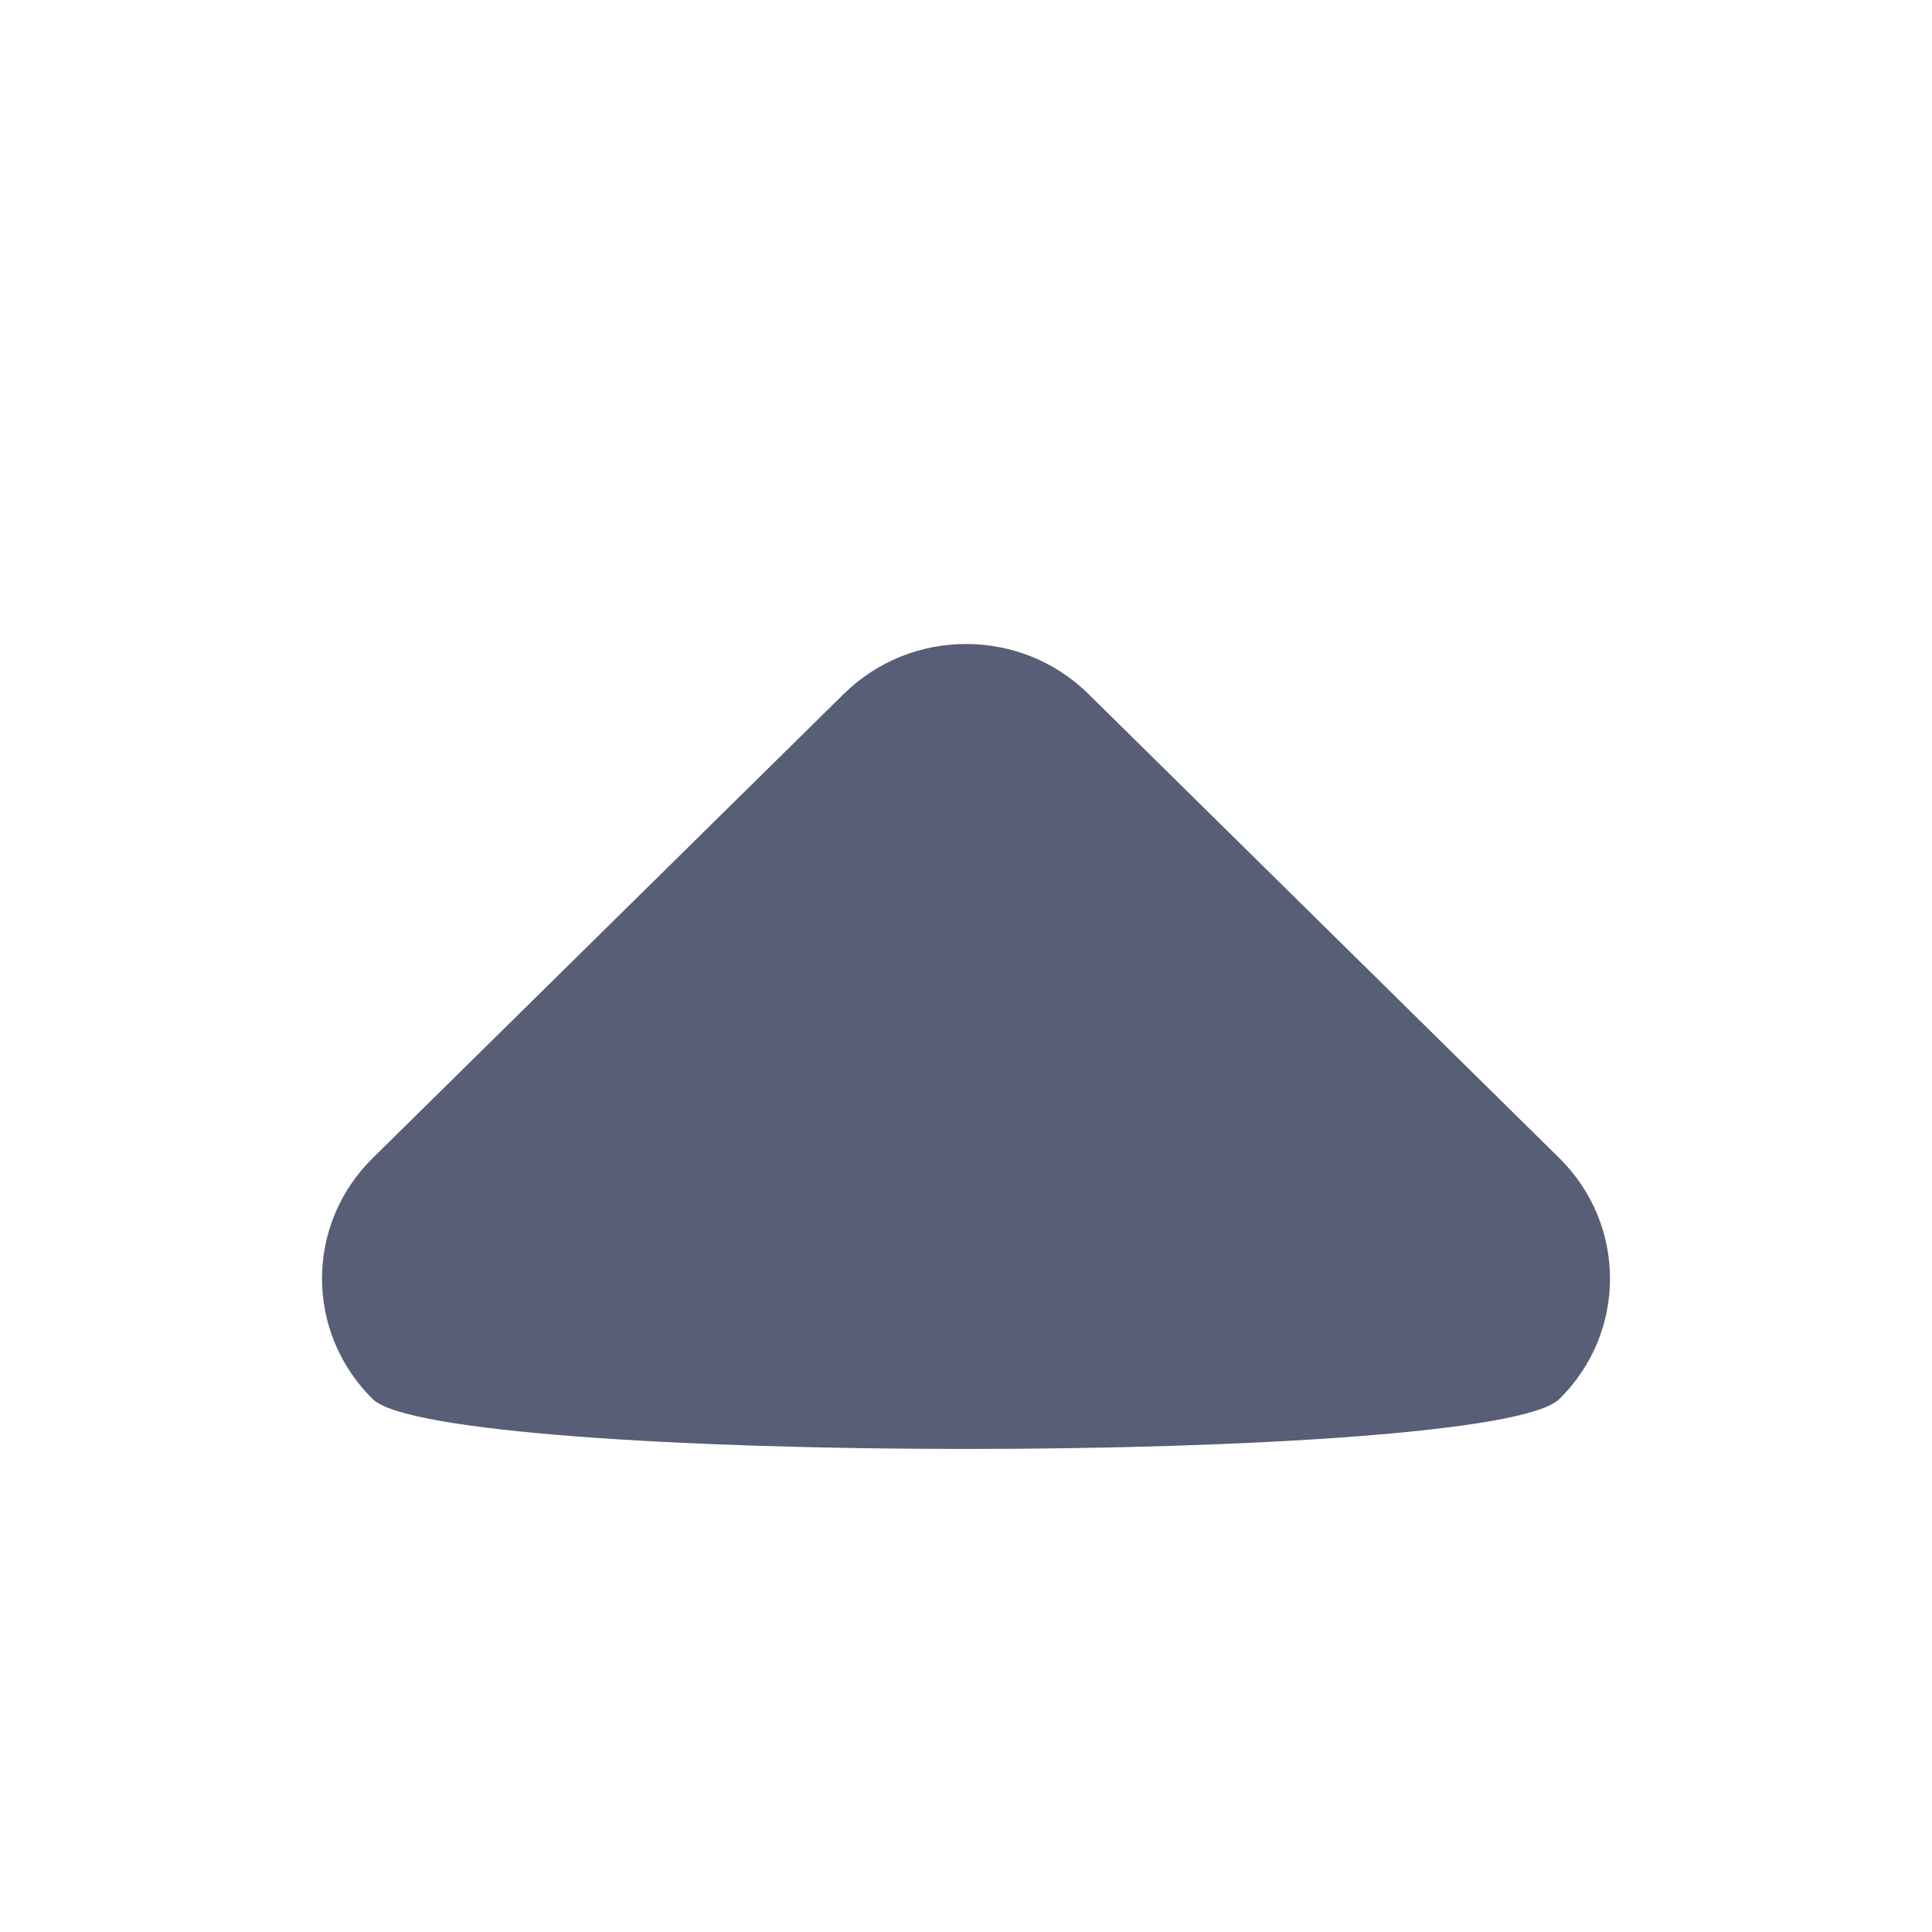
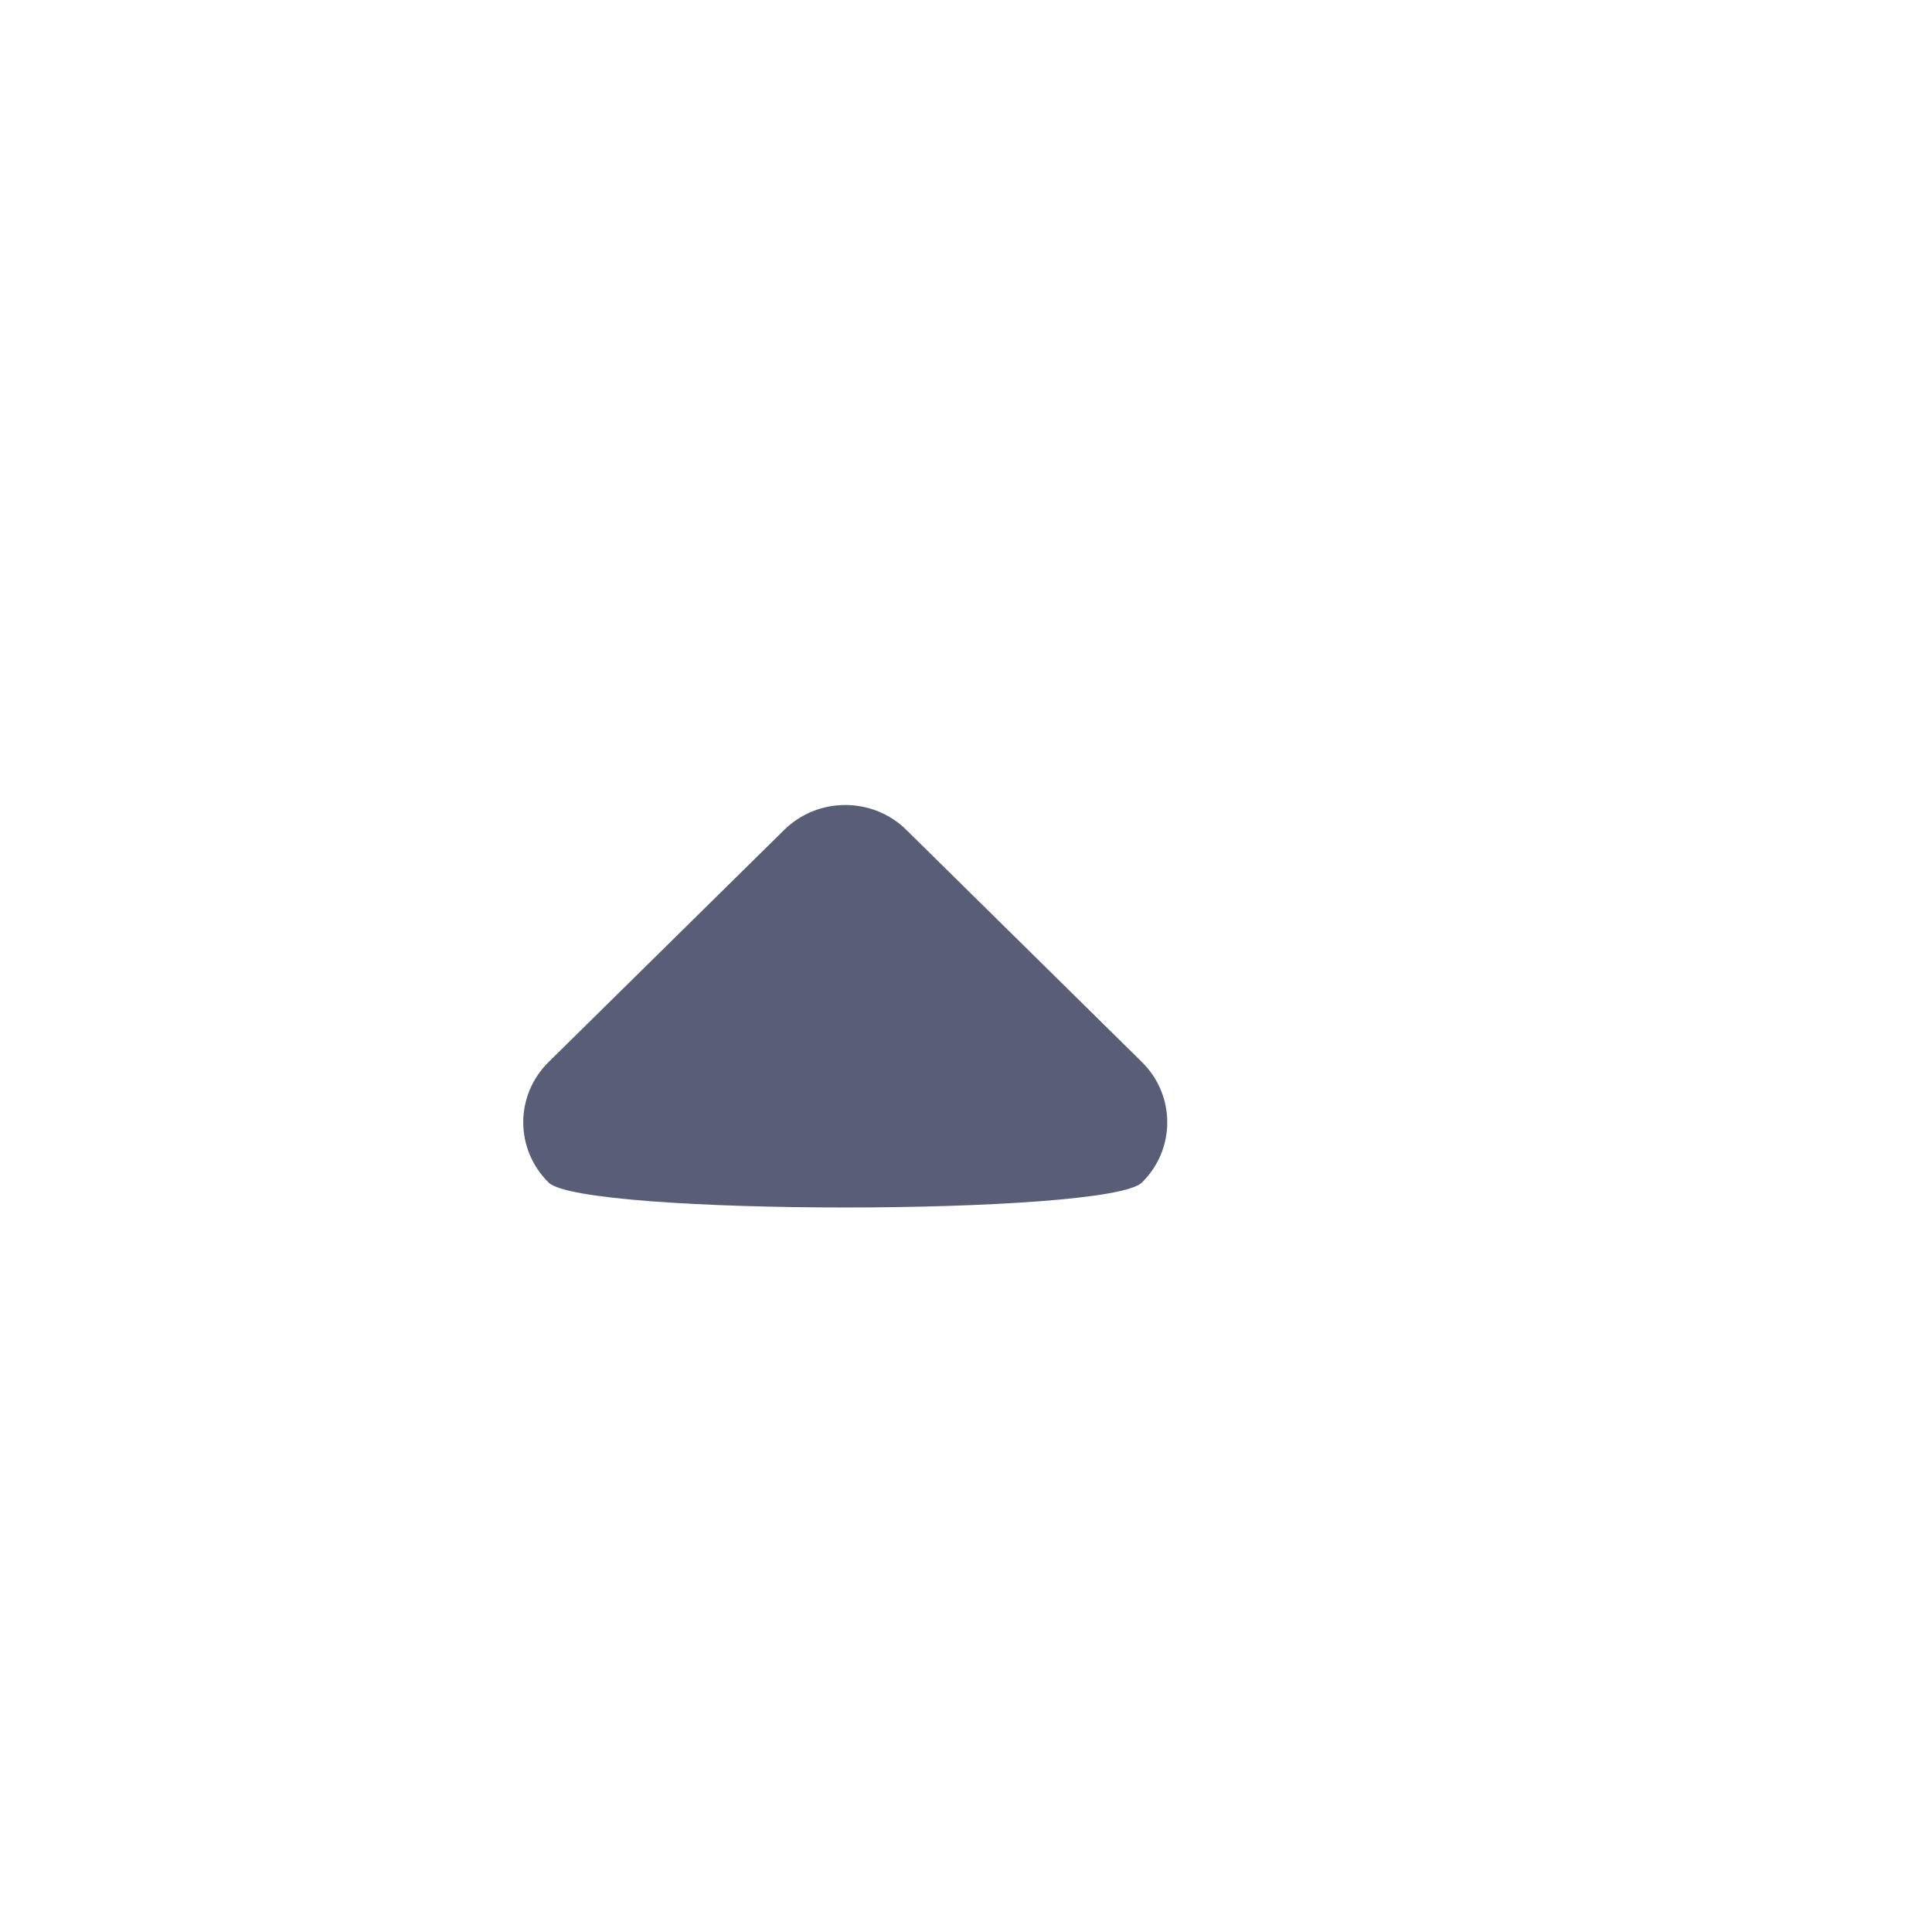
- <svg xmlns="http://www.w3.org/2000/svg" width="12px" height="12px" viewBox="0 0 12 12" version="1.1">
+ <svg xmlns="http://www.w3.org/2000/svg" width="32px" height="32px" viewBox="-4.5 -6 24 24" version="1.1">
  <defs />
  <g id="dropdown-caret-down" stroke="none" stroke-width="1" fill="none" fill-rule="evenodd">
    <path d="M6,9 C5.725,9 5.452,8.897 5.241,8.69 L2.315,5.807 C1.895,5.393 1.895,4.725 2.315,4.31 C2.733,3.897 9.267,3.897 9.685,4.31 C10.105,4.723 10.105,5.393 9.685,5.807 L6.76,8.69 C6.55,8.897 6.276,9 6,9" id="dropdown-caret" fill="#575E75" transform="translate(6, 6.5) scale(1, -1) translate(-6, -6.5) " />
  </g>
</svg>
